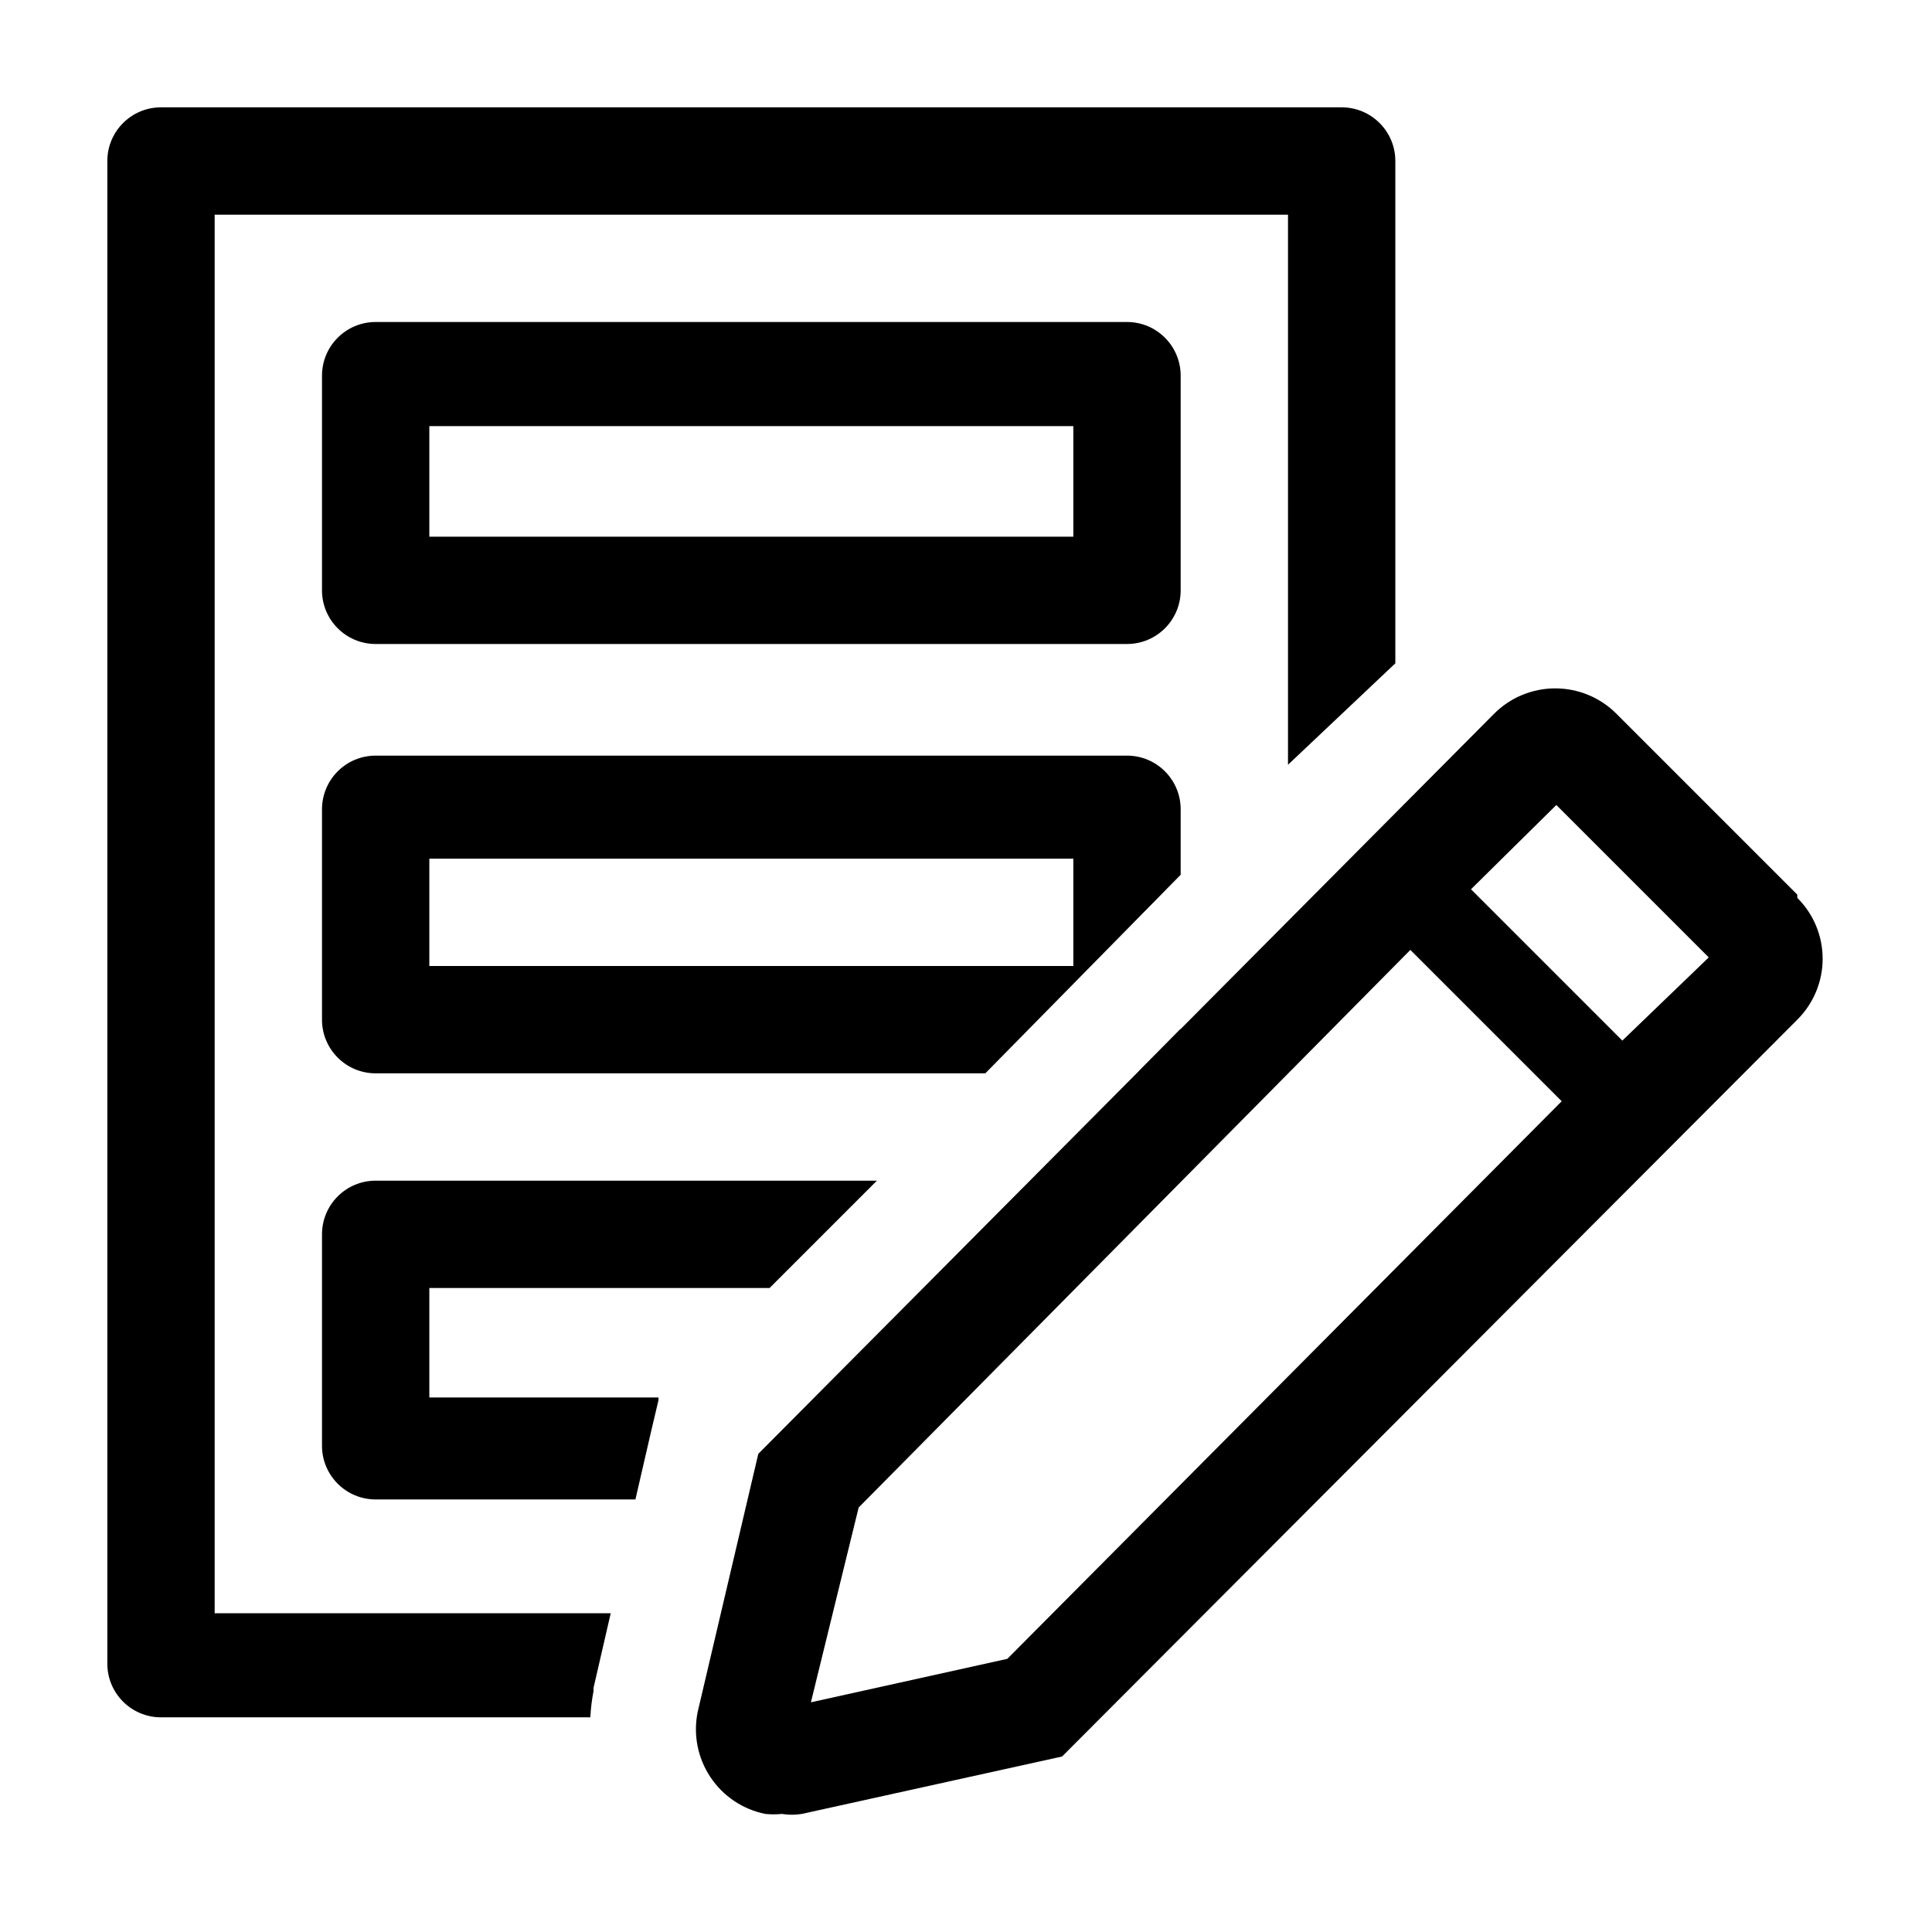
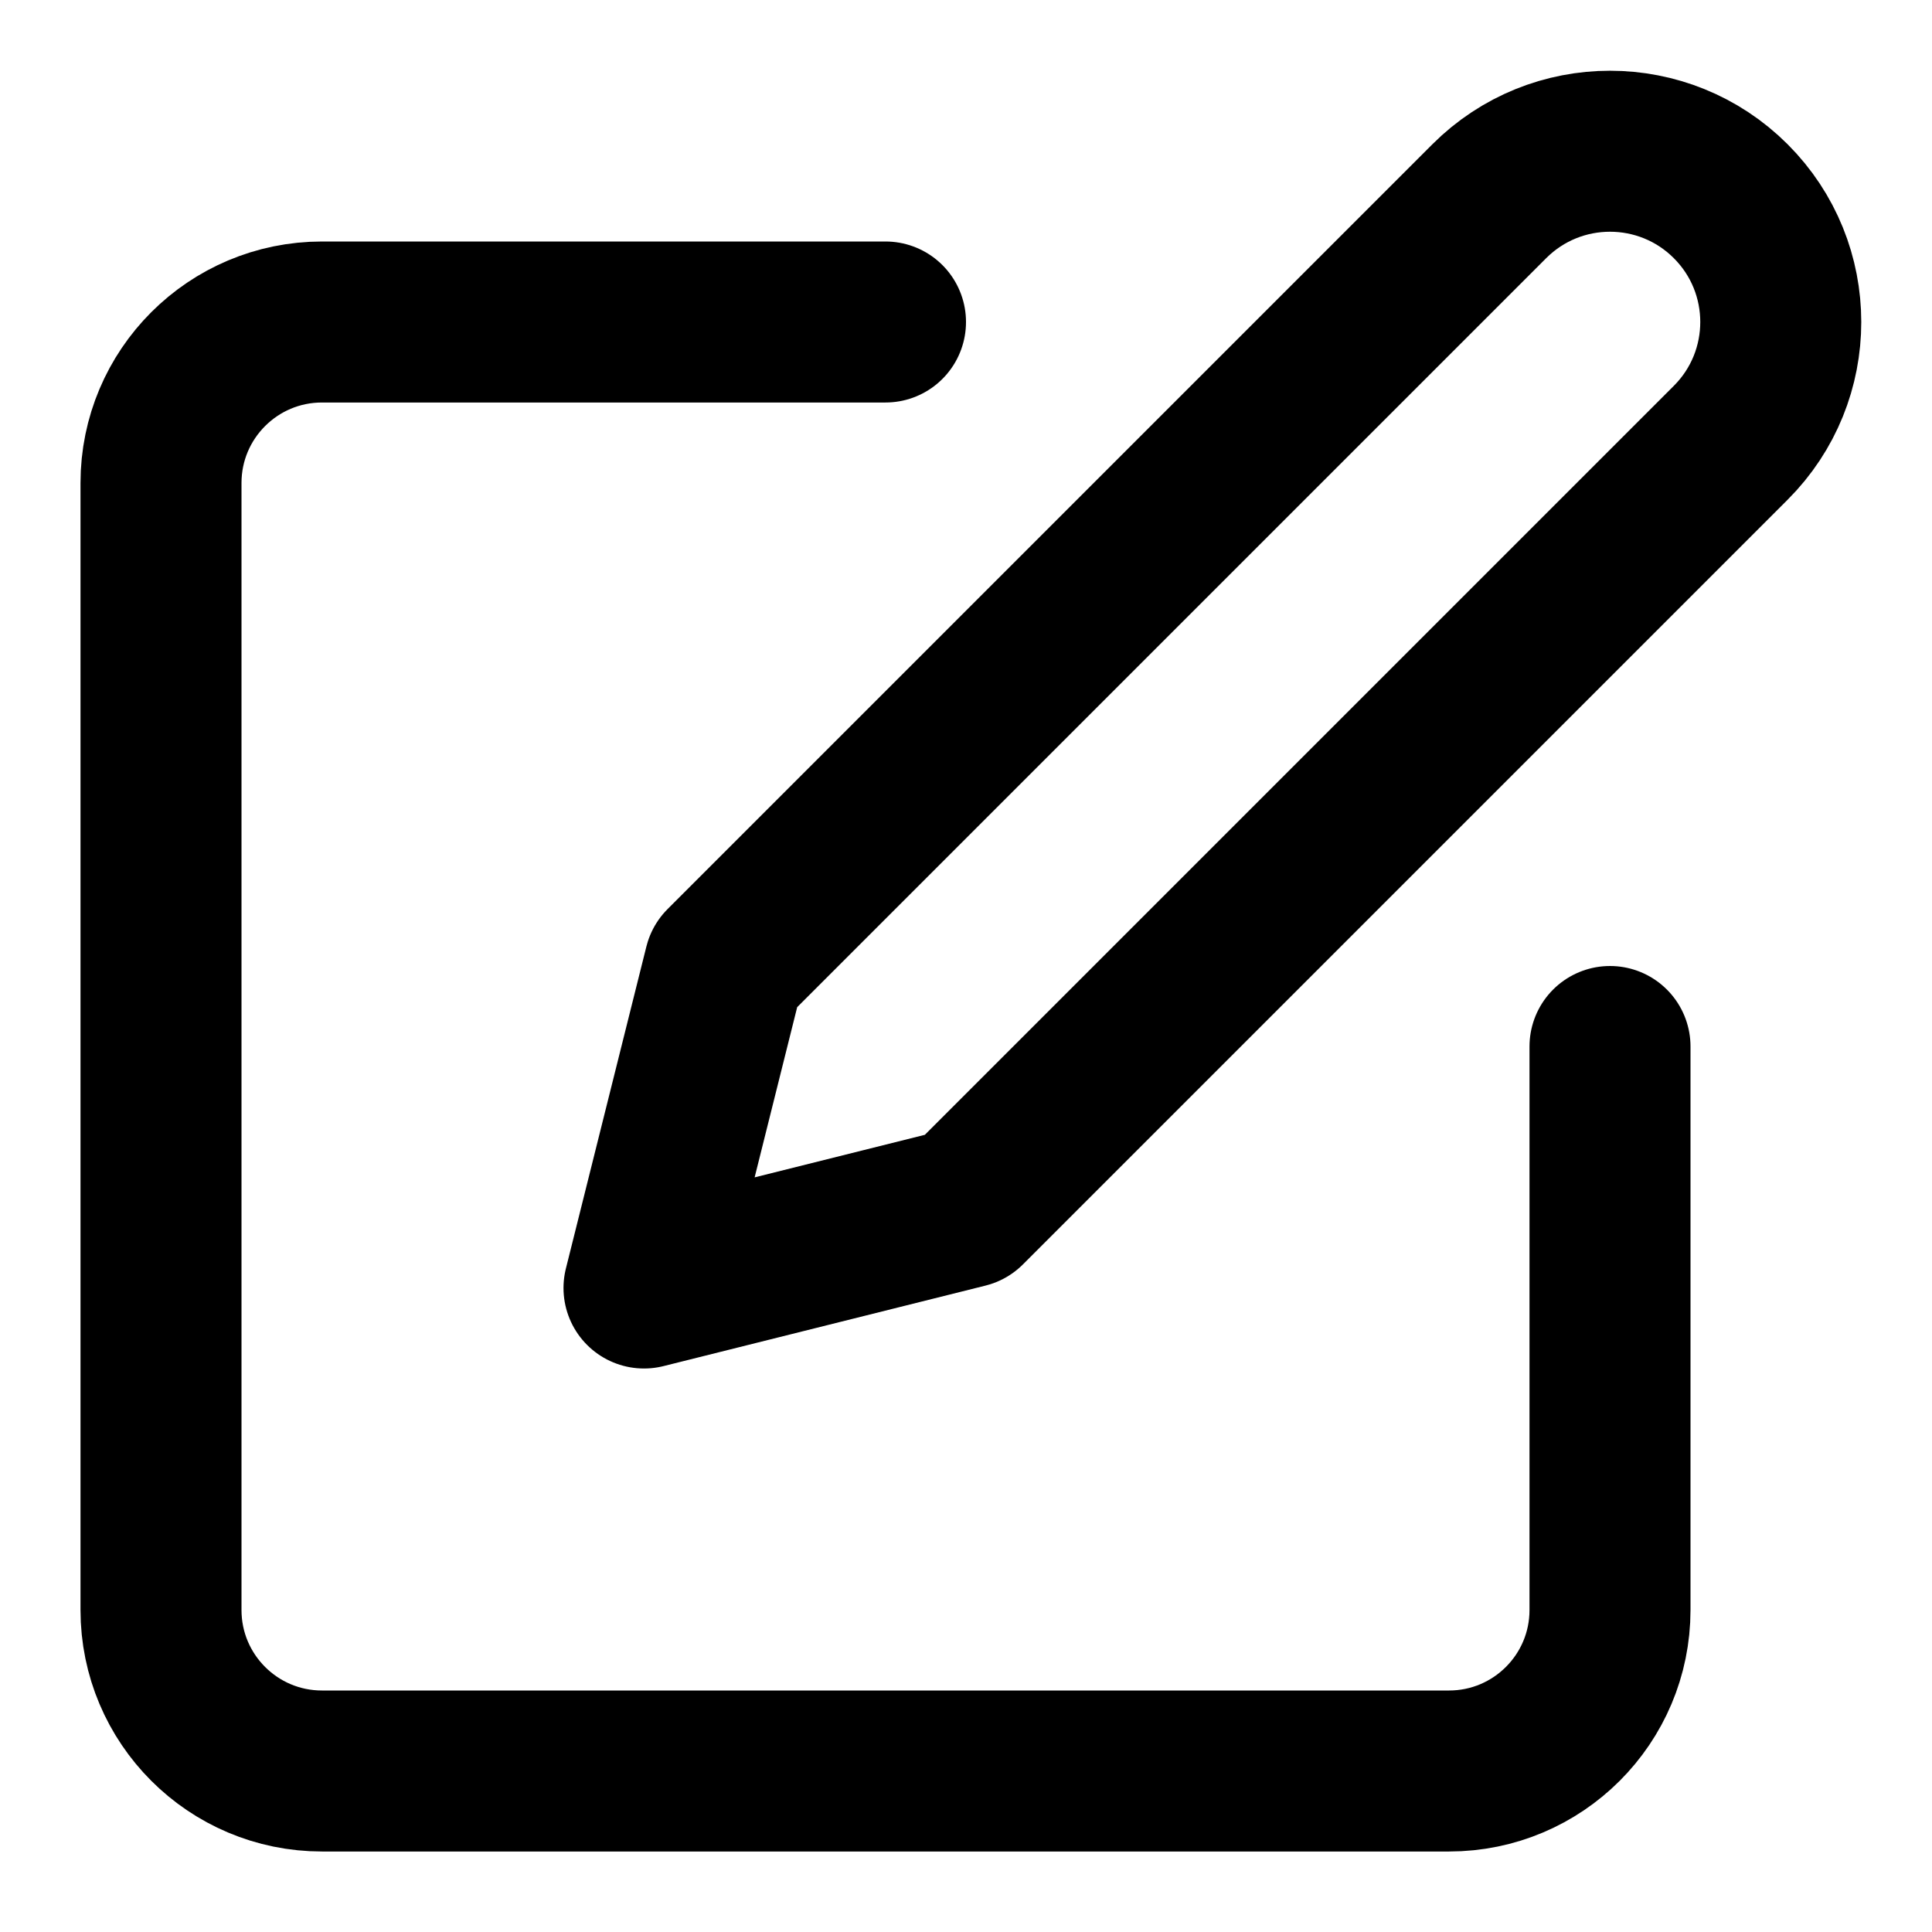
- <svg xmlns="http://www.w3.org/2000/svg" fill="currentColor" width="32px" height="32px" viewBox="0 0 36 36" version="1.1" preserveAspectRatio="xMidYMid meet">
-   <path d="M21,12H7a1,1,0,0,1-1-1V7A1,1,0,0,1,7,6H21a1,1,0,0,1,1,1v4A1,1,0,0,1,21,12ZM8,10H20V7.94H8Z" class="clr-i-outline clr-i-outline-path-1" />
-   <path d="M21,14.08H7a1,1,0,0,0-1,1V19a1,1,0,0,0,1,1H18.36L22,16.3V15.08A1,1,0,0,0,21,14.08ZM20,18H8V16H20Z" class="clr-i-outline clr-i-outline-path-2" />
-   <path d="M11.06,31.51v-.06l.32-1.39H4V4h20V14.25L26,12.36V3a1,1,0,0,0-1-1H3A1,1,0,0,0,2,3V31a1,1,0,0,0,1,1h8A3.44,3.44,0,0,1,11.06,31.51Z" class="clr-i-outline clr-i-outline-path-3" />
-   <path d="M22,19.17l-.78.79A1,1,0,0,0,22,19.17Z" class="clr-i-outline clr-i-outline-path-4" />
-   <path d="M6,26.94a1,1,0,0,0,1,1h4.84l.3-1.3.13-.55,0-.05H8V24h6.34l2-2H7a1,1,0,0,0-1,1Z" class="clr-i-outline clr-i-outline-path-5" />
-   <path d="M33.49,16.67,30.12,13.3a1.61,1.61,0,0,0-2.28,0h0L14.13,27.09,13,31.9a1.61,1.61,0,0,0,1.26,1.9,1.55,1.55,0,0,0,.31,0,1.15,1.15,0,0,0,.37,0l4.85-1.07L33.49,19a1.6,1.6,0,0,0,0-2.27ZM18.77,30.91l-3.66.81L16,28.09,26.28,17.7l2.82,2.82ZM30.23,19.39l-2.82-2.82L29,15l2.84,2.84Z" class="clr-i-outline clr-i-outline-path-6" />
-   <rect x="0" y="0" width="36" height="36" fill-opacity="0" />
+ <svg xmlns="http://www.w3.org/2000/svg" width="28" height="28" viewBox="0 0 24 24" fill="none" stroke="currentColor" stroke-width="2" stroke-linecap="round" stroke-linejoin="round" class="feather feather-edit">
+   <path d="M11 4H4a2 2 0 0 0-2 2v14a2 2 0 0 0 2 2h14a2 2 0 0 0 2-2v-7" />
+   <path d="M18.5 2.5a2.121 2.121 0 0 1 3 3L12 15l-4 1 1-4 9.5-9.5z" />
</svg>
